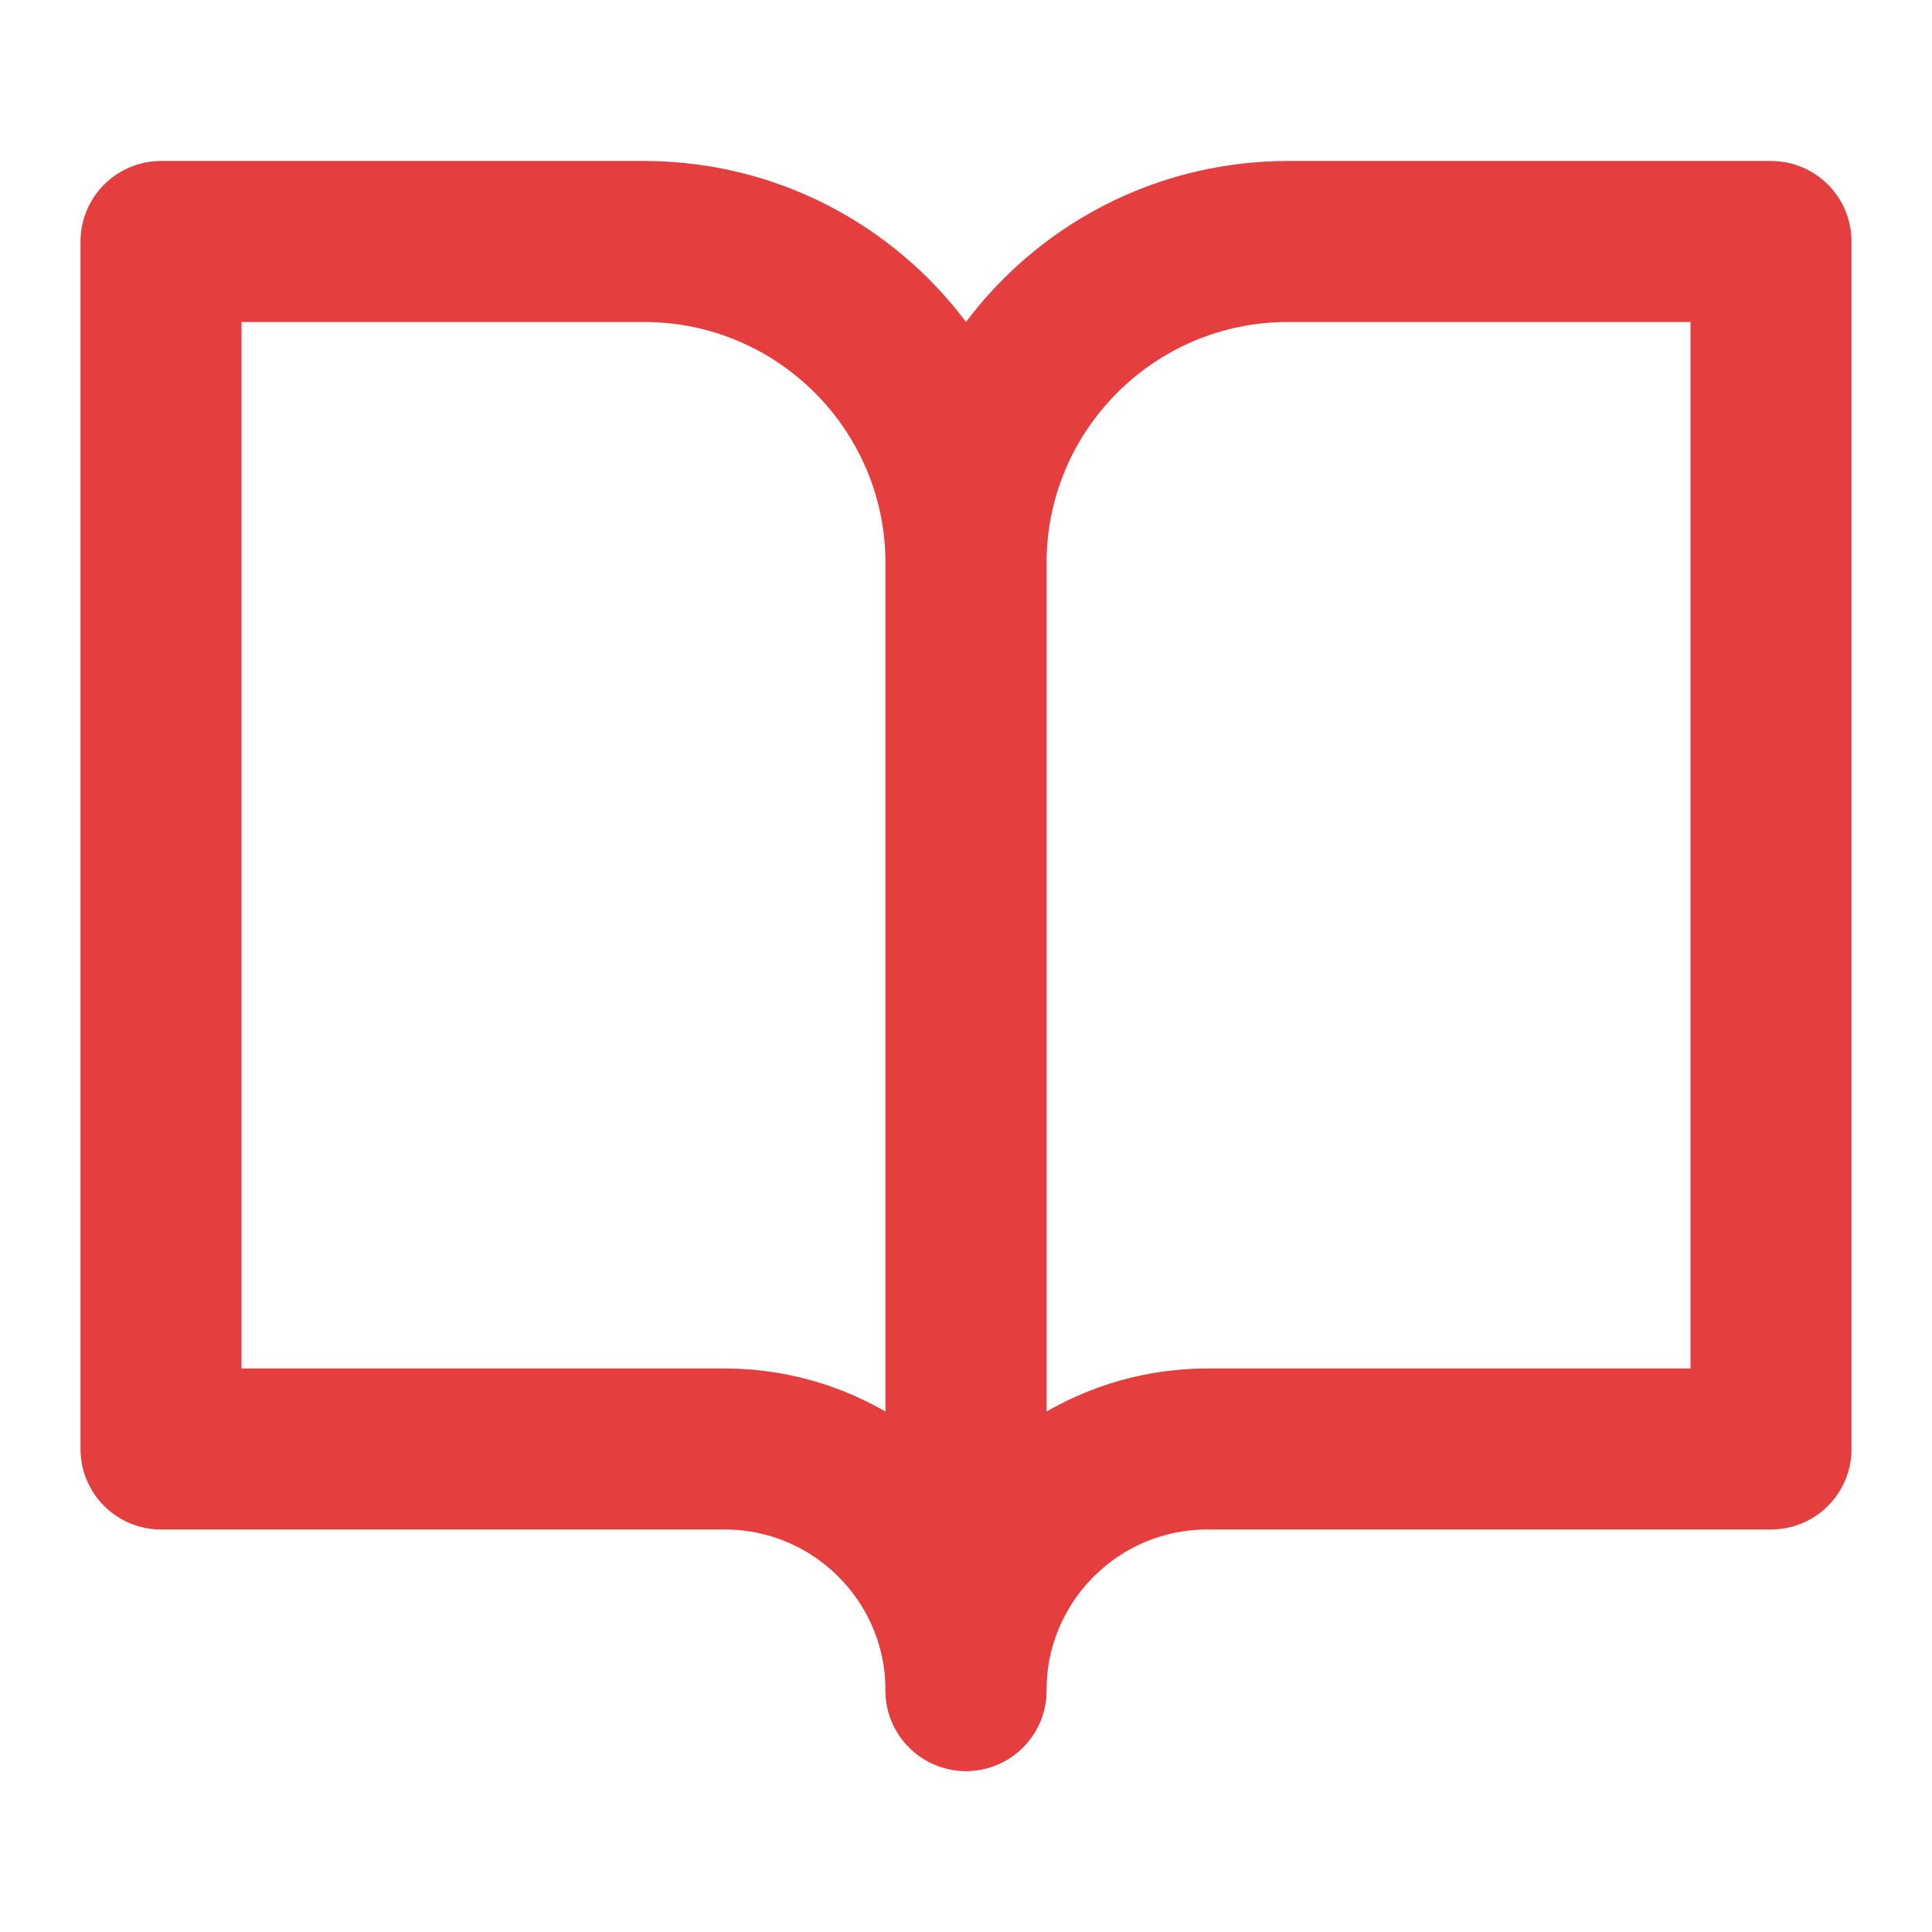
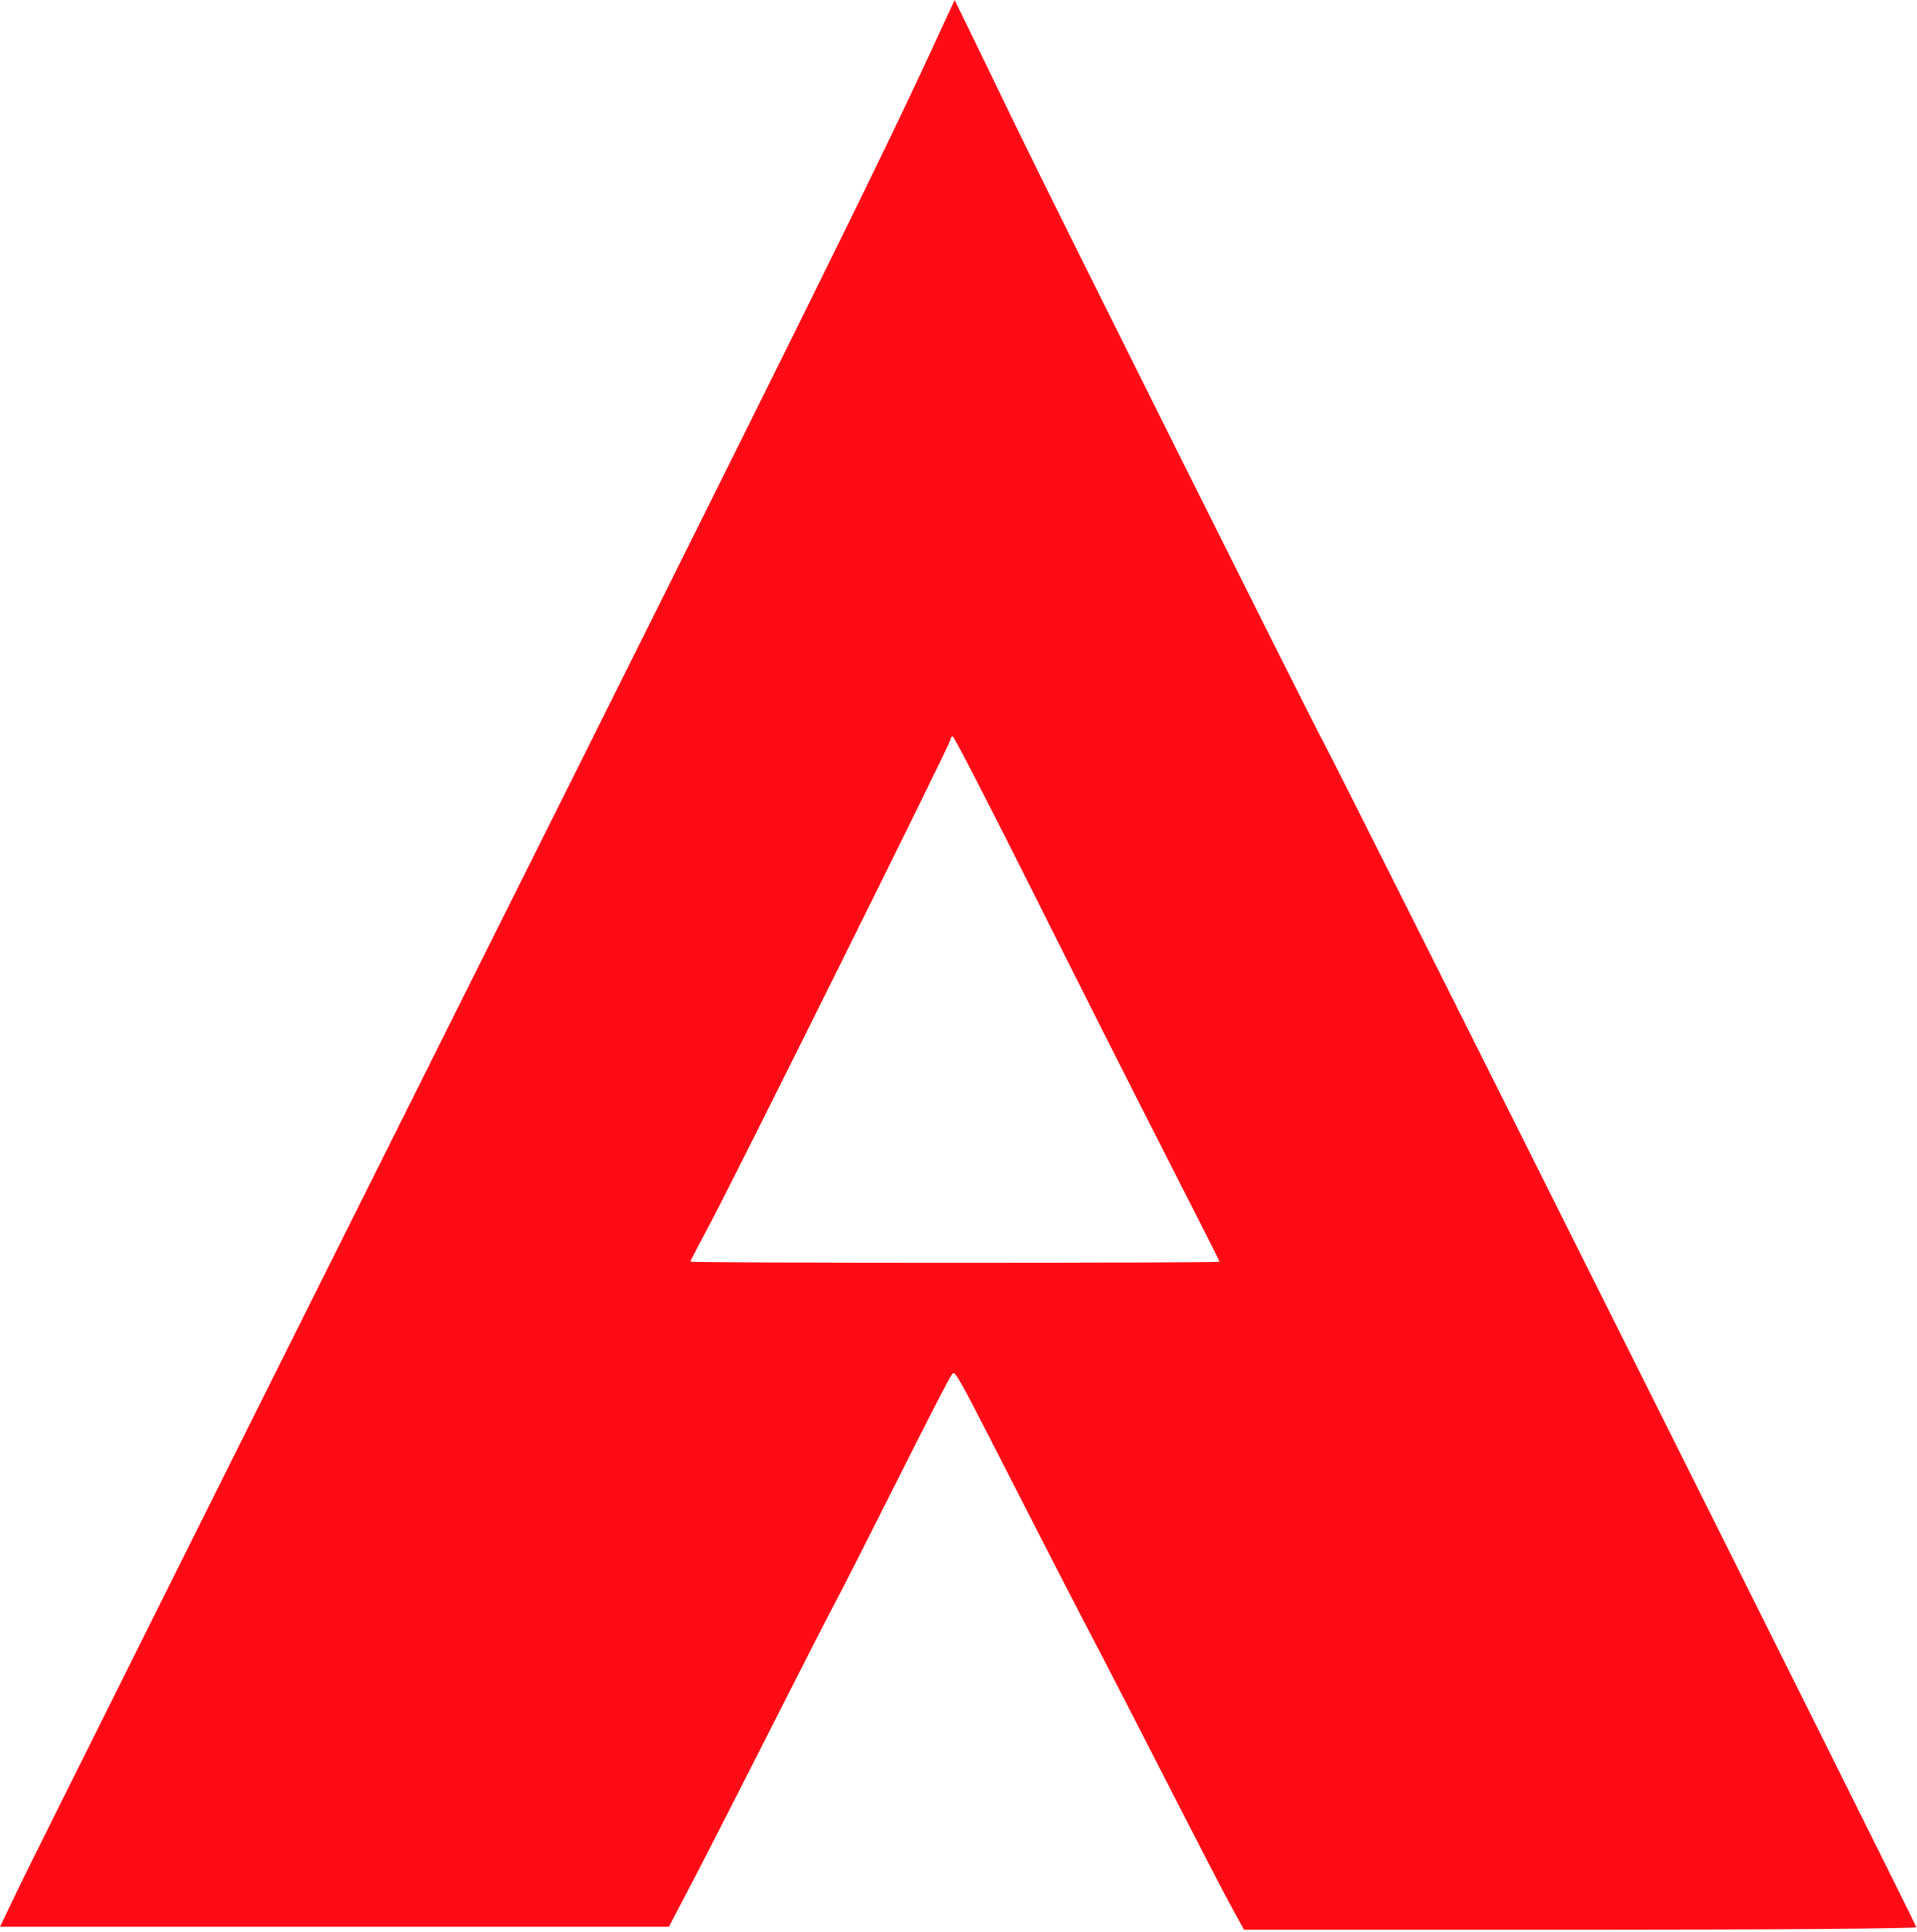
- <svg xmlns="http://www.w3.org/2000/svg" width="24" height="24" viewBox="0 0 24 24" fill="none" stroke="#e53e3e" stroke-width="2" stroke-linecap="round" stroke-linejoin="round" class="feather feather-book-open">
-   <path d="M2 3h6a4 4 0 0 1 4 4v14a3 3 0 0 0-3-3H2z" />
-   <path d="M22 3h-6a4 4 0 0 0-4 4v14a3 3 0 0 1 3-3h7z" />
+ <svg xmlns="http://www.w3.org/2000/svg" width="641" height="646" viewBox="0 0 641 646" fill="none">
+   <path fill-rule="evenodd" clip-rule="evenodd" d="M311.913 15.875C293.626 55.448 270.467 102.251 145.965 351.25C72.951 497.275 10.239 622.938 6.606 630.5L0 644.25H111.845H223.69L231.421 629.5C235.672 621.387 247.464 598.325 257.624 578.25C267.785 558.175 277.566 539.05 279.362 535.75C281.157 532.45 290.302 514.45 299.685 495.75C309.067 477.05 317.334 460.963 318.055 460.001C319.529 458.034 317.645 454.666 345.033 508.25C353.326 524.475 361.791 540.9 363.845 544.75C365.899 548.6 372.653 561.65 378.855 573.75C403.564 621.961 409.272 633.002 412.585 639L416.037 645.25H528.451C591.227 645.25 640.865 644.867 640.865 644.383C640.865 643.458 448.419 258.869 442.892 248.75C438.505 240.716 350.307 64.147 340.278 43.317C335.926 34.279 329.414 20.836 325.807 13.443L319.25 0L311.913 15.875ZM346.058 299.5C360.717 328.788 380.621 368.227 390.288 387.143C399.955 406.06 407.865 421.697 407.865 421.893C407.865 422.09 368.04 422.25 319.365 422.25C270.69 422.25 230.865 422.077 230.865 421.864C230.865 421.652 233.61 416.365 236.964 410.114C245.585 394.052 317.865 248.599 317.865 247.313C317.865 246.728 318.211 246.25 318.635 246.25C319.058 246.25 331.399 270.212 346.058 299.5Z" fill="#FF0B15" />
</svg>
